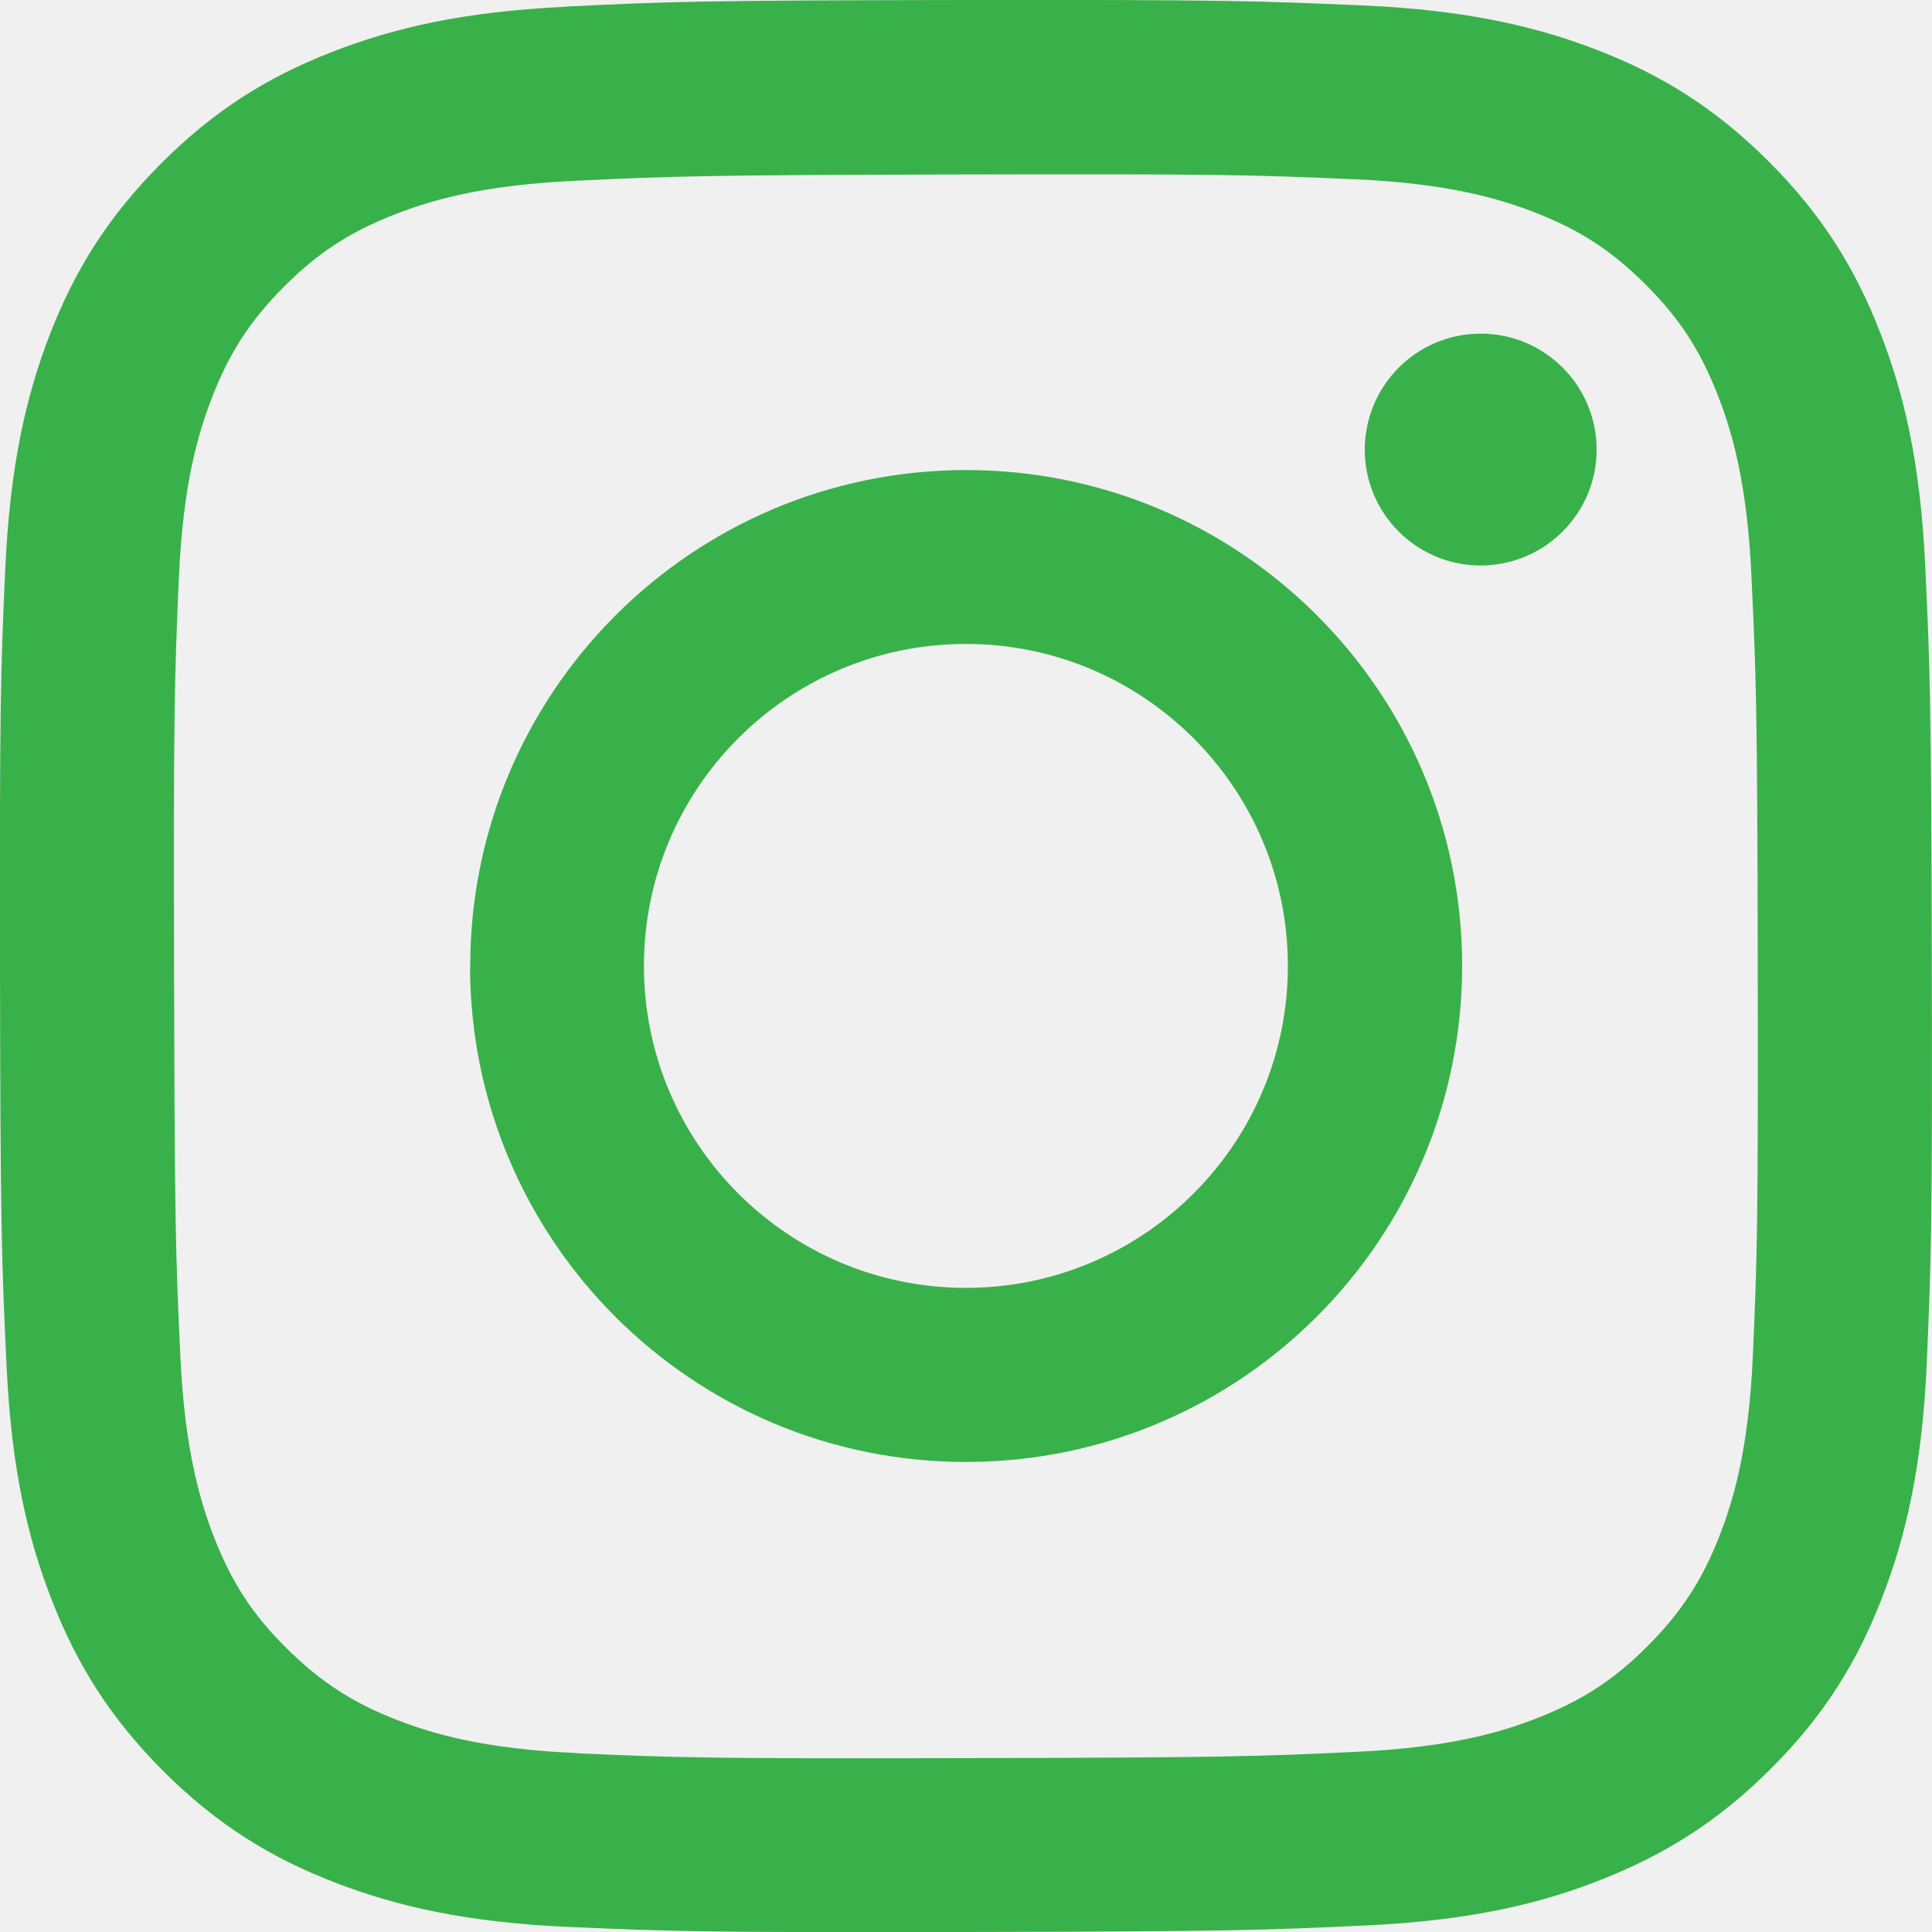
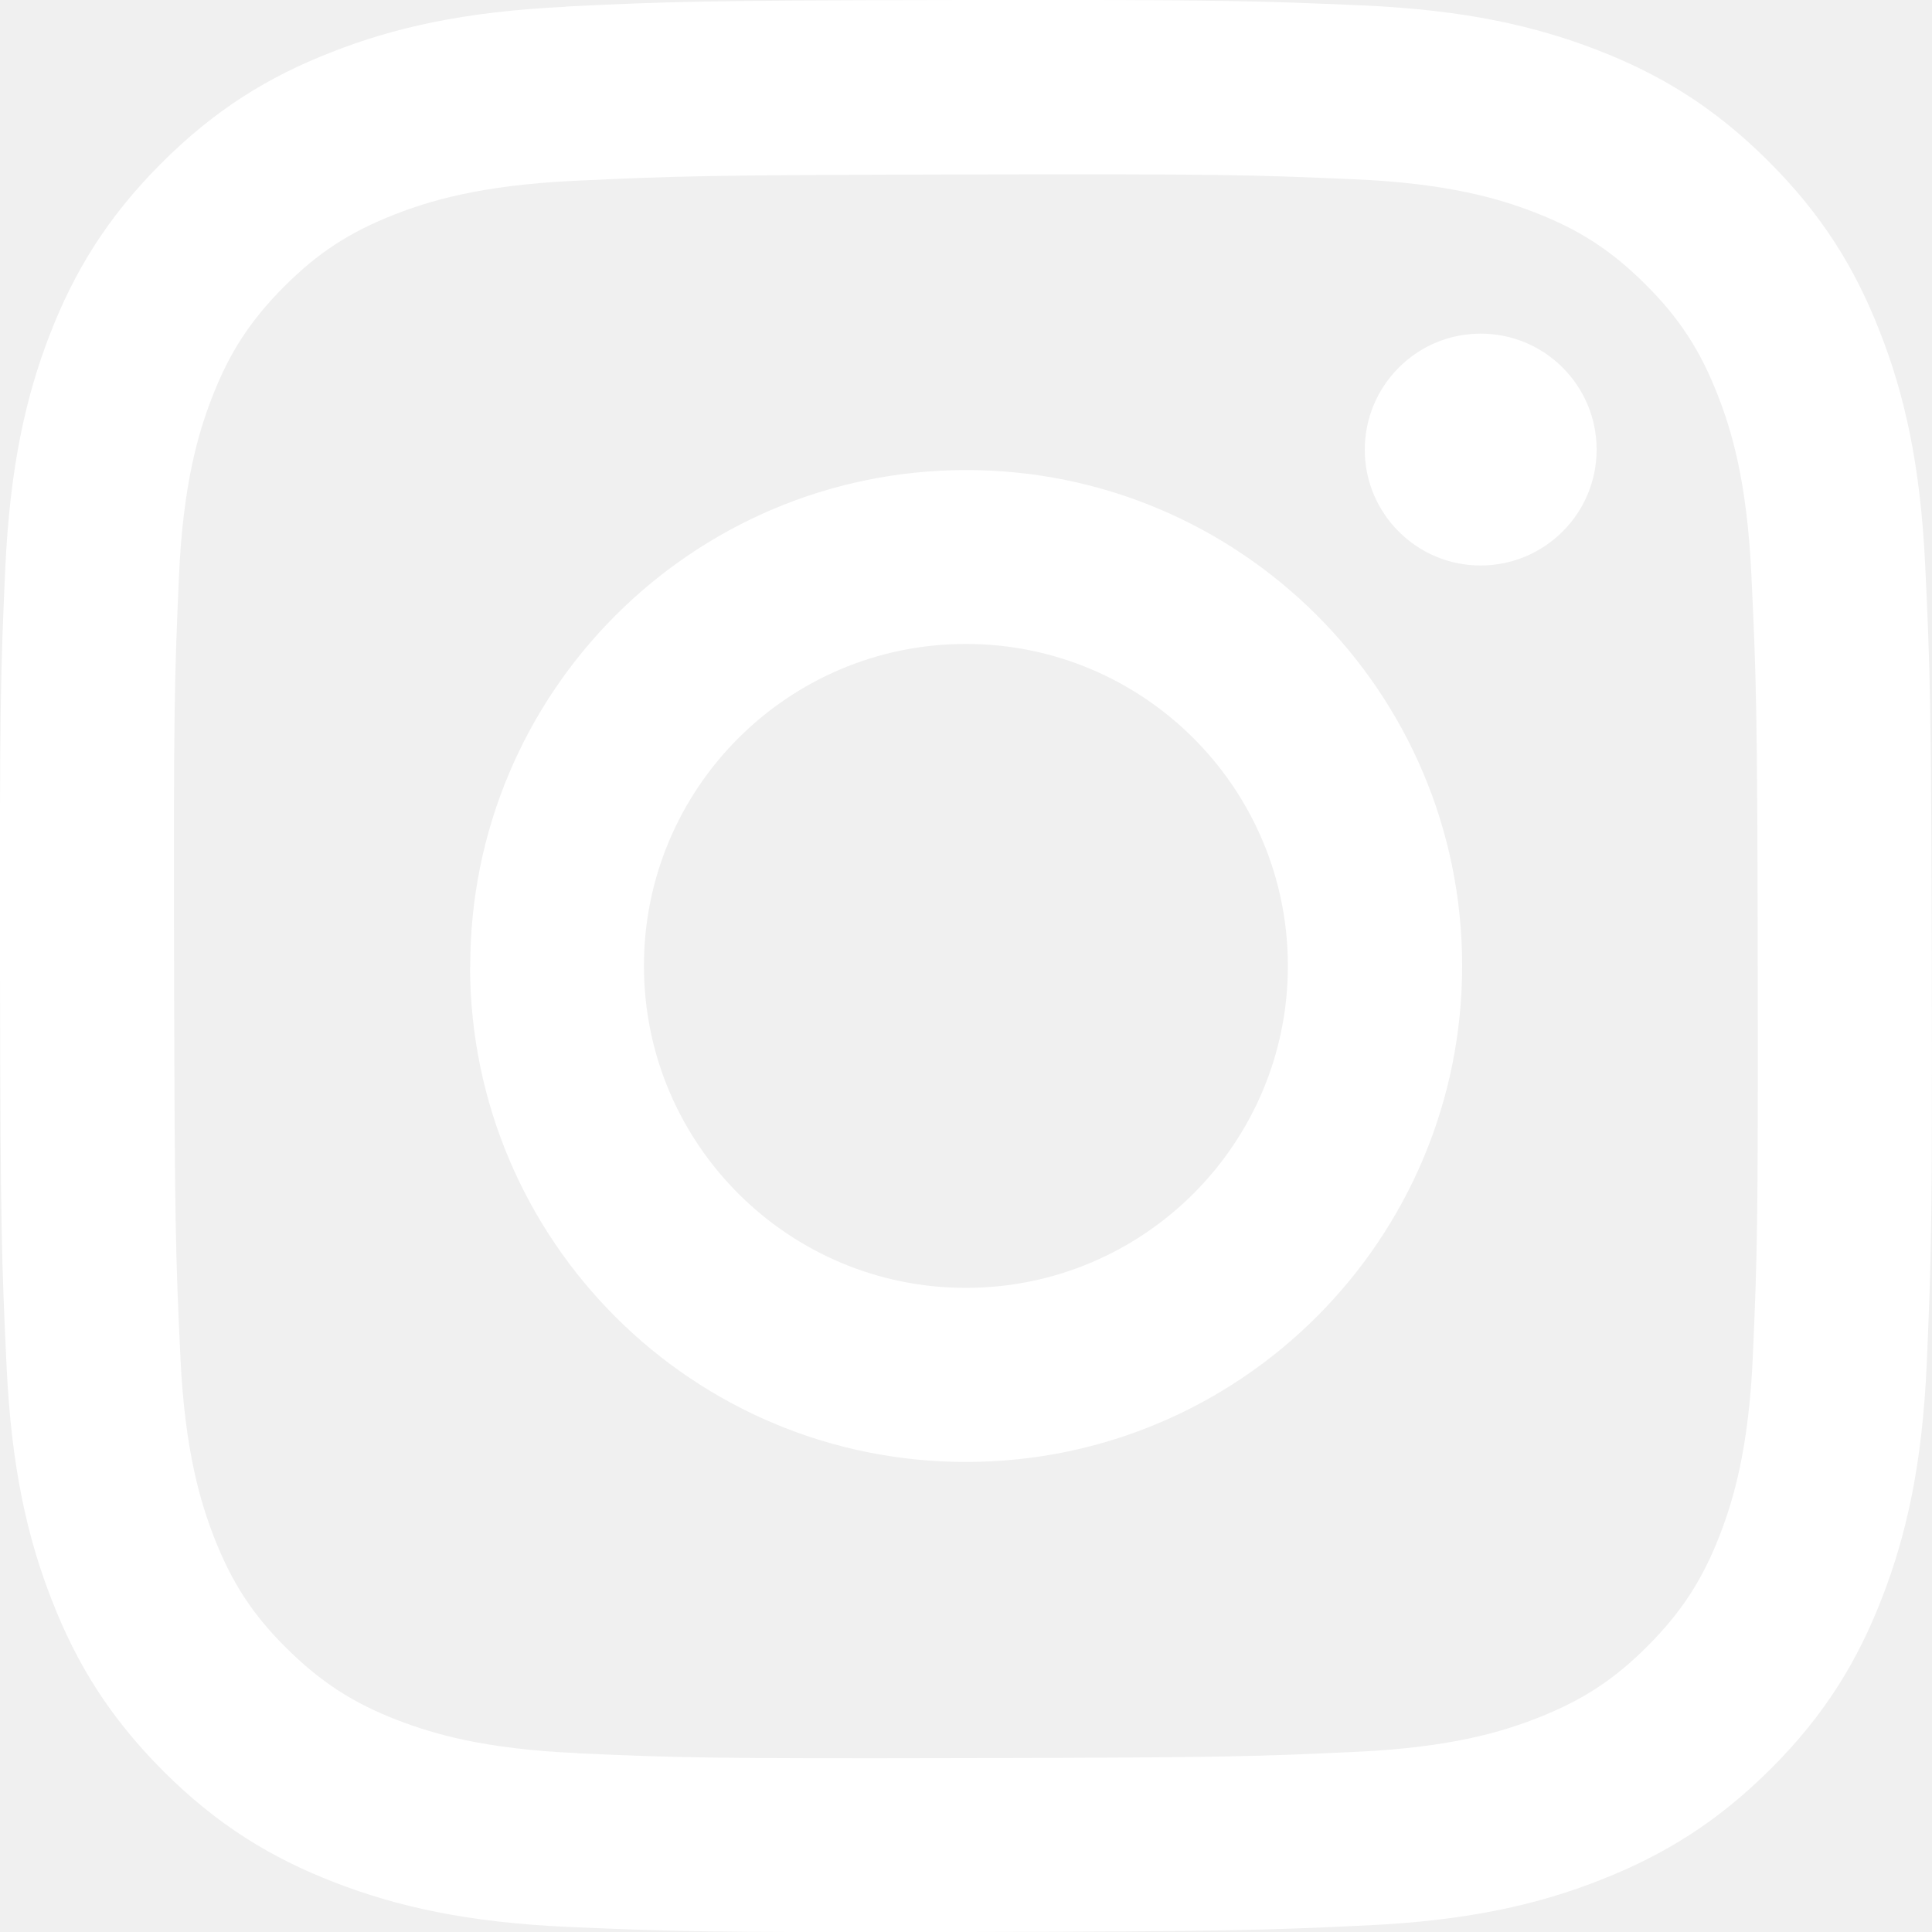
<svg xmlns="http://www.w3.org/2000/svg" id="Layer_1" version="1.1" viewBox="0 0 1000 1000">
  <defs>
    <style>
      .st0 {
-         fill: #39b14a;
+         fill: #fff;
      }
    </style>
  </defs>
-   <path class="st0" d="M292.9,3.5c-53.2,2.5-89.5,11-121.3,23.5-32.9,12.8-60.7,30-88.4,57.8-27.7,27.8-44.8,55.7-57.5,88.6-12.3,31.8-20.6,68.2-23,121.4C.3,348.1-.2,365.2,0,501s.9,152.8,3.4,206.1c2.5,53.2,11,89.5,23.5,121.3,12.8,32.9,30,60.7,57.8,88.5,27.8,27.7,55.7,44.8,88.7,57.5,31.8,12.3,68.2,20.7,121.4,23,53.2,2.3,70.4,2.9,206.1,2.6,135.7-.3,152.8-.9,206.2-3.4s89.5-11,121.2-23.5c32.9-12.9,60.7-30,88.5-57.8s44.8-55.7,57.5-88.7c12.3-31.8,20.7-68.2,23-121.3,2.3-53.4,2.9-70.4,2.6-206.2s-.9-152.8-3.4-206.1-11-89.5-23.5-121.3c-12.8-32.9-30-60.7-57.8-88.4s-55.7-44.8-88.7-57.5c-31.8-12.3-68.2-20.7-121.4-23S634.8-.2,499,0s-152.8.8-206.1,3.4M298.8,907.4c-48.8-2.1-75.2-10.2-92.9-17-23.4-9-40-19.9-57.6-37.3s-28.4-34.1-37.5-57.4c-6.8-17.6-15.1-44.1-17.4-92.8-2.5-52.7-3-68.5-3.3-202s.2-149.3,2.5-202c2.1-48.7,10.2-75.2,17-92.8,9-23.4,19.8-40,37.3-57.6s34.1-28.4,57.4-37.5c17.6-6.9,44.1-15.1,92.8-17.4,52.7-2.5,68.5-3,202-3.3,133.5-.3,149.3.2,202.1,2.5,48.7,2.1,75.2,10.2,92.8,17,23.4,9,40,19.8,57.6,37.3s28.4,34.1,37.5,57.4c6.9,17.6,15.1,44,17.4,92.8,2.5,52.7,3.1,68.5,3.3,202,.2,133.5-.2,149.3-2.5,202-2.1,48.8-10.2,75.2-17,92.9-9,23.3-19.8,40-37.3,57.6s-34.1,28.4-57.4,37.5c-17.6,6.9-44.1,15.1-92.8,17.4-52.7,2.5-68.5,3-202,3.3s-149.3-.2-202-2.5M706.4,232.8c0,33.1,27,60,60.1,59.9s60-27,59.9-60.1c0-33.1-27-60-60.1-59.9,0,0,0,0,0,0-33.1,0-59.9,27-59.9,60.1M243.3,500.5c.3,141.8,115.4,256.5,257.2,256.2s256.5-115.4,256.3-257.2-115.5-256.5-257.2-256.2-256.5,115.5-256.2,257.2M333.3,500.3c-.2-92,74.3-166.8,166.3-167,92-.2,166.8,74.3,167,166.3.2,92-74.3,166.8-166.3,167-92,.2-166.8-74.3-167-166.3h0" />
+   <path class="st0" d="M292.9,3.5c-53.2,2.5-89.5,11-121.3,23.5-32.9,12.8-60.7,30-88.4,57.8-27.7,27.8-44.8,55.7-57.5,88.6-12.3,31.8-20.6,68.2-23,121.4C.3,348.1-.2,365.2,0,501s.9,152.8,3.4,206.1c2.5,53.2,11,89.5,23.5,121.3,12.8,32.9,30,60.7,57.8,88.5,27.8,27.7,55.7,44.8,88.7,57.5,31.8,12.3,68.2,20.7,121.4,23,53.2,2.3,70.4,2.9,206.1,2.6,135.7-.3,152.8-.9,206.2-3.4s89.5-11,121.2-23.5c32.9-12.9,60.7-30,88.5-57.8s44.8-55.7,57.5-88.7c12.3-31.8,20.7-68.2,23-121.3,2.3-53.4,2.9-70.4,2.6-206.2s-.9-152.8-3.4-206.1-11-89.5-23.5-121.3c-12.8-32.9-30-60.7-57.8-88.4s-55.7-44.8-88.7-57.5c-31.8-12.3-68.2-20.7-121.4-23S634.8-.2,499,0s-152.8.8-206.1,3.4M298.8,907.4c-48.8-2.1-75.2-10.2-92.9-17-23.4-9-40-19.9-57.6-37.3s-28.4-34.1-37.5-57.4c-6.8-17.6-15.1-44.1-17.4-92.8-2.5-52.7-3-68.5-3.3-202s.2-149.3,2.5-202c2.1-48.7,10.2-75.2,17-92.8,9-23.4,19.8-40,37.3-57.6s34.1-28.4,57.4-37.5c17.6-6.9,44.1-15.1,92.8-17.4,52.7-2.5,68.5-3,202-3.3s149.3.2,202.1,2.5c48.7,2.1,75.2,10.2,92.8,17,23.4,9,40,19.8,57.6,37.3s28.4,34.1,37.5,57.4c6.9,17.6,15.1,44,17.4,92.8,2.5,52.7,3.1,68.5,3.3,202s-.2,149.3-2.5,202c-2.1,48.8-10.2,75.2-17,92.9-9,23.3-19.8,40-37.3,57.6s-34.1,28.4-57.4,37.5c-17.6,6.9-44.1,15.1-92.8,17.4-52.7,2.5-68.5,3-202,3.3s-149.3-.2-202-2.5M706.4,232.8c0,33.1,27,60,60.1,59.9s60-27,59.9-60.1c0-33.1-27-60-60.1-59.9h0c-33.1,0-59.9,27-59.9,60.1M243.3,500.5c.3,141.8,115.4,256.5,257.2,256.2s256.5-115.4,256.3-257.2-115.5-256.5-257.2-256.2-256.5,115.5-256.2,257.2M333.3,500.3c-.2-92,74.3-166.8,166.3-167s166.8,74.3,167,166.3-74.3,166.8-166.3,167-166.8-74.3-167-166.3h0" />
</svg>
